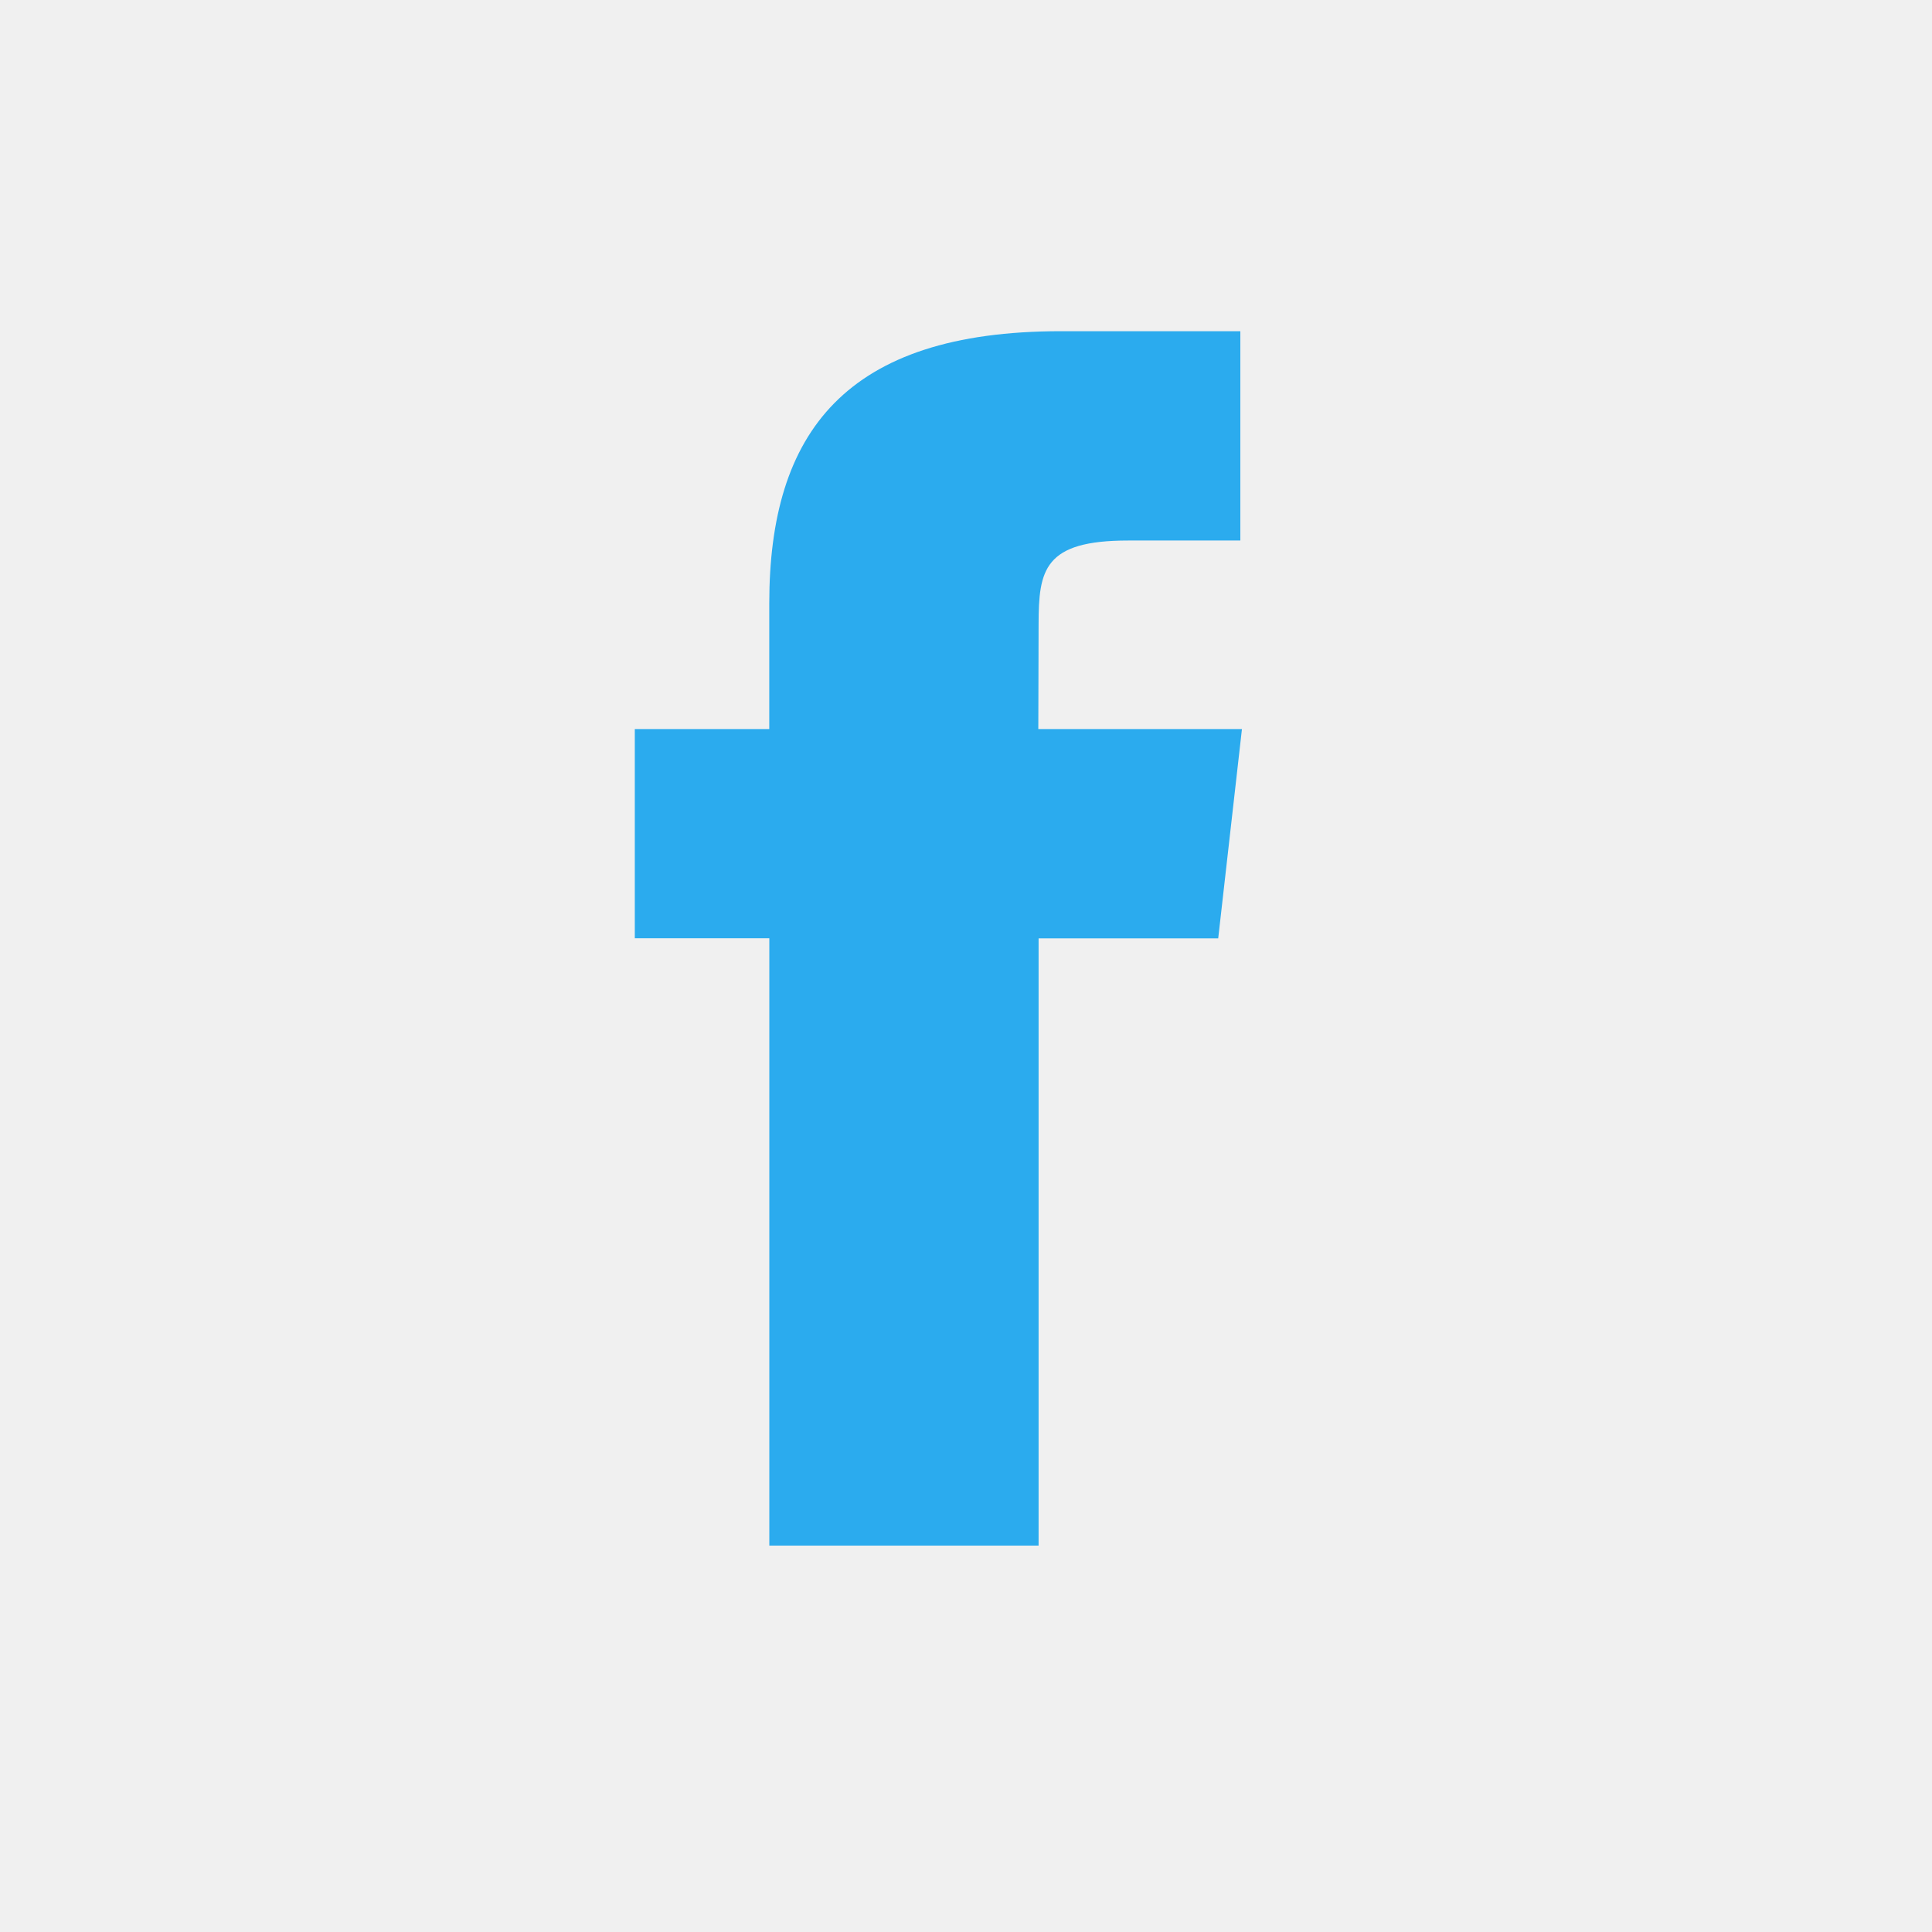
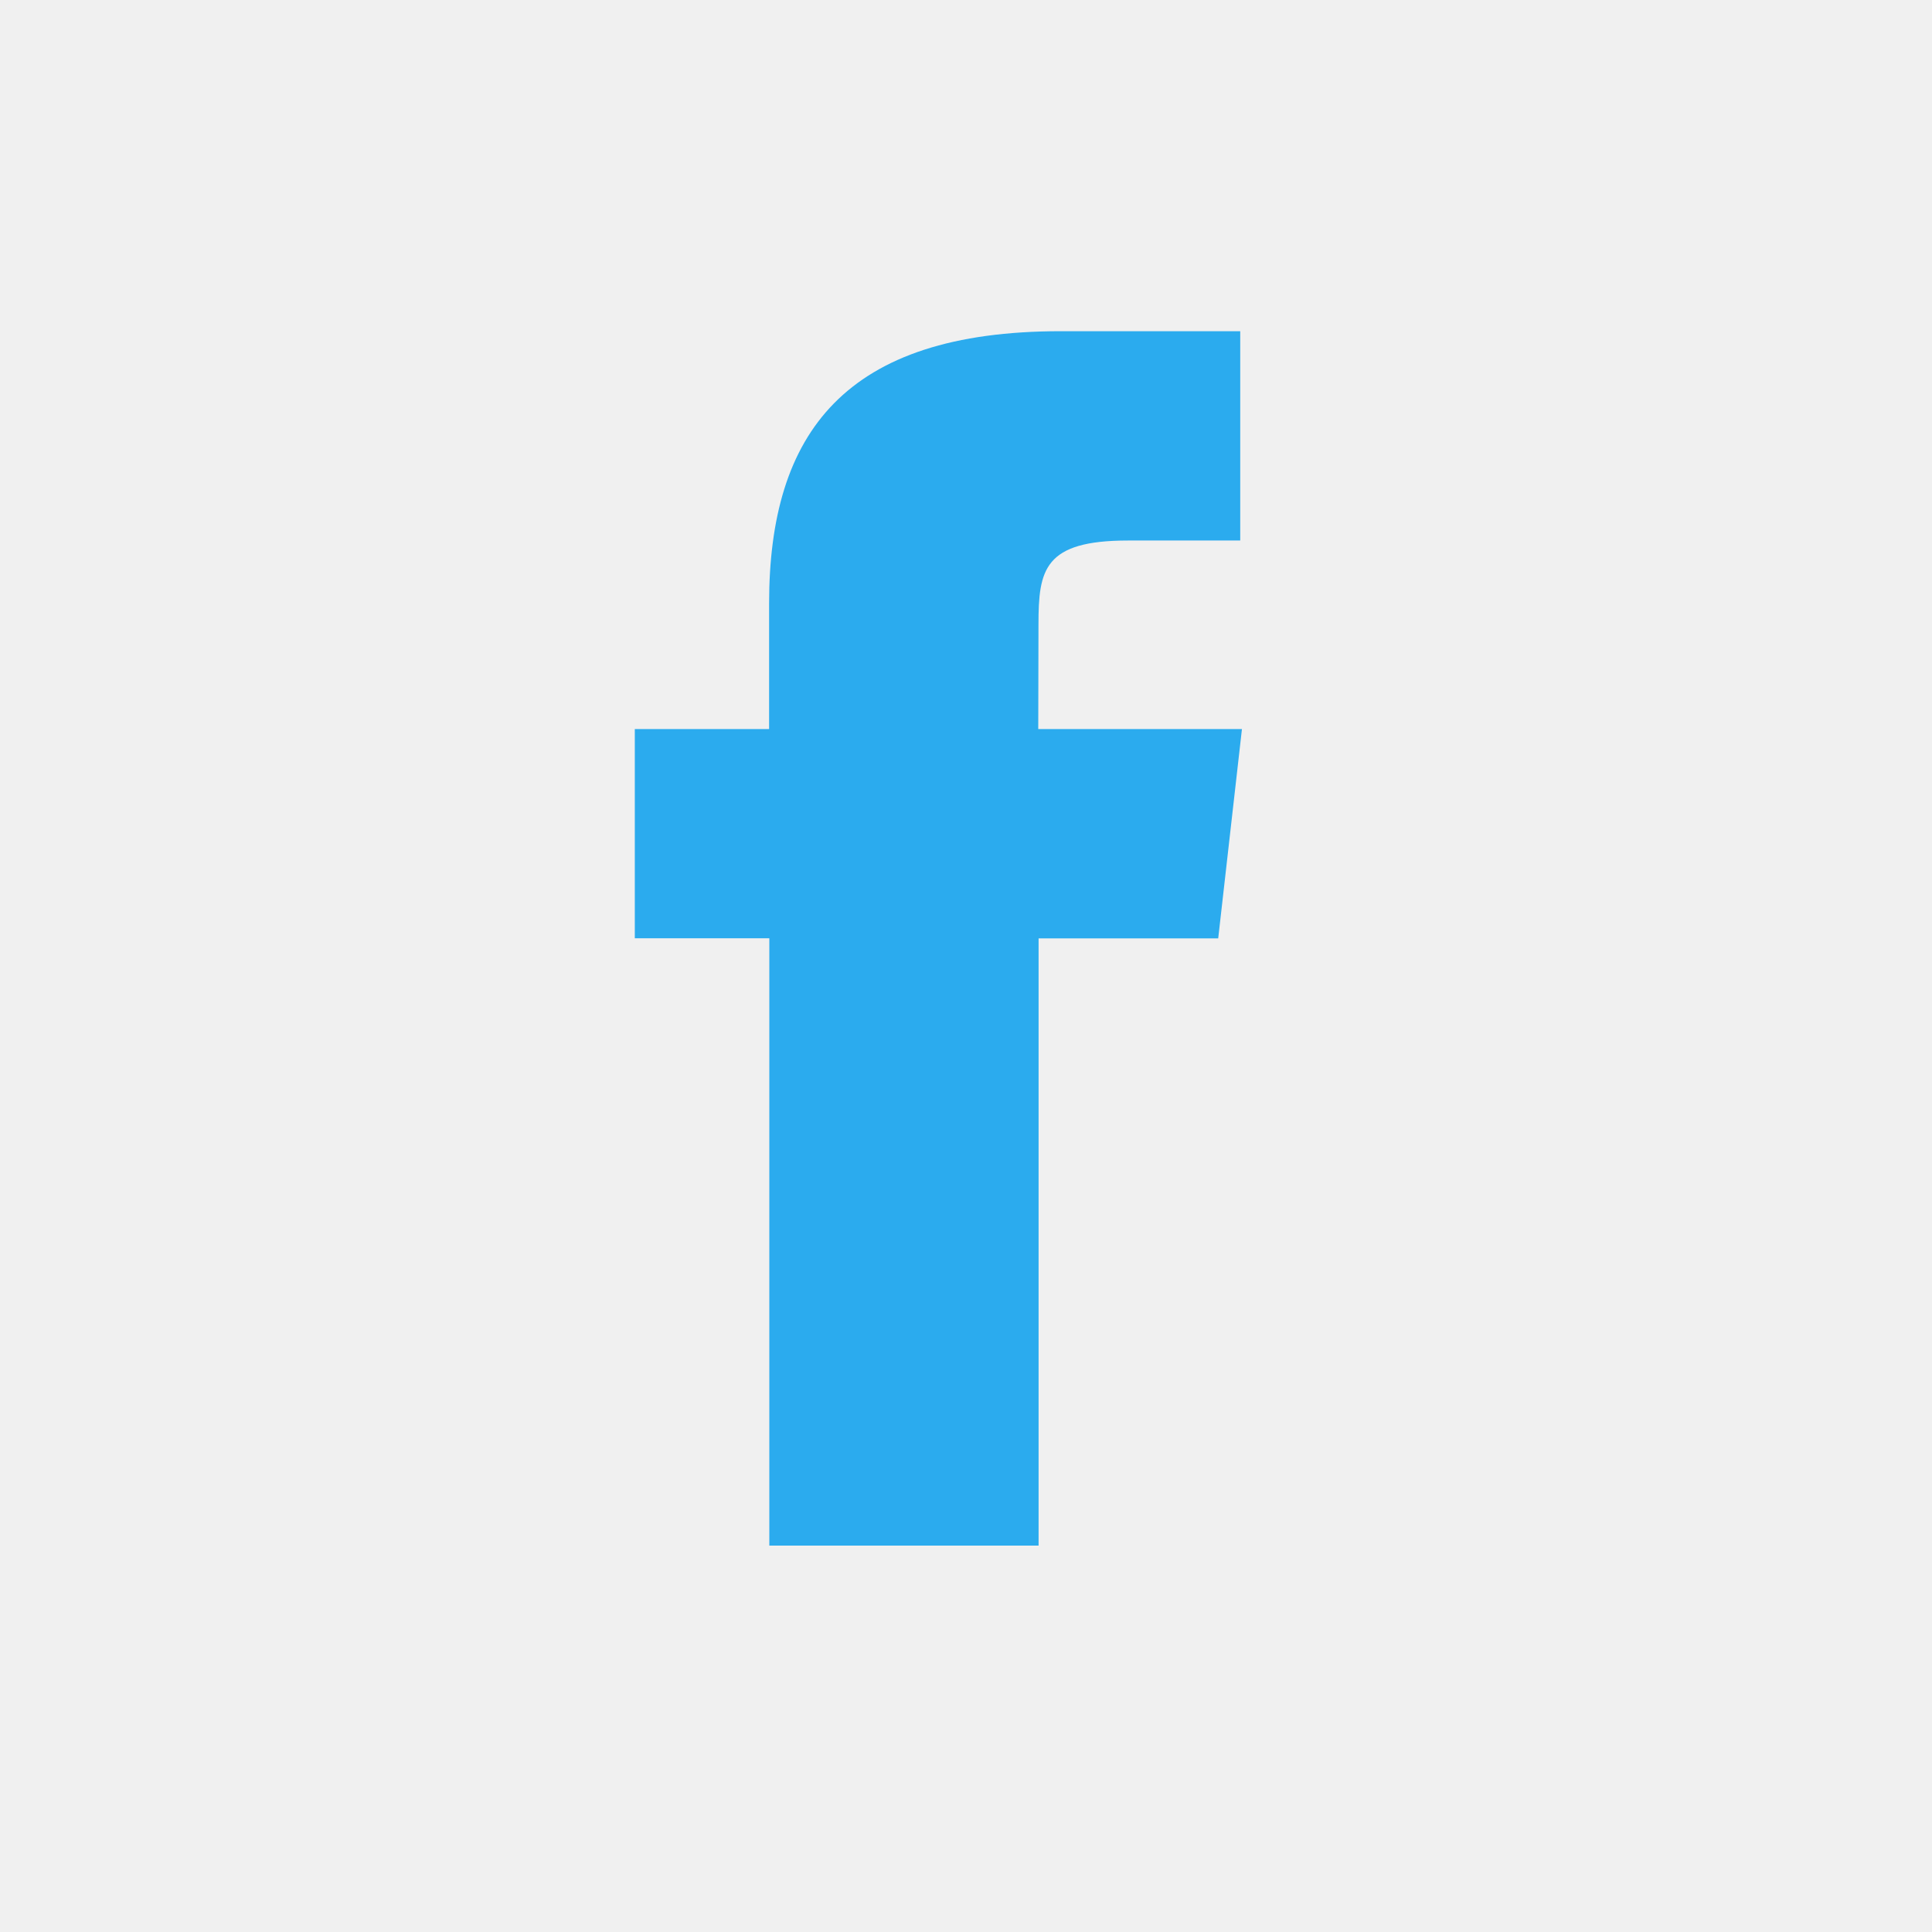
<svg xmlns="http://www.w3.org/2000/svg" width="35" height="35" viewBox="0 0 35 35">
  <g fill="none" fill-rule="evenodd">
    <path d="M35 17.5C35 7.835 27.165 0 17.5 0S0 7.835 0 17.5 7.835 35 17.5 35 35 27.165 35 17.5z" fill-opacity=".01" fill="#FFF" />
-     <path d="M18.815 28V17h3.254l.43-3.792H18.81l.005-1.898c0-.99.1-1.518 1.622-1.518h2.033V6H19.22c-3.91 0-5.284 1.84-5.284 4.932v2.276H11.5v3.79h2.437V28h4.878z" fill="#2BABEE" />
+     <path d="M18.815 28V17h3.254l.43-3.792h-3.69l.004-1.898c0-.99.1-1.518 1.622-1.518h2.033V6h-3.25c-3.91 0-5.285 1.84-5.285 4.932v2.276H11.5v3.79h2.437V28h4.878z" fill="#2BABEE" />
  </g>
</svg>
